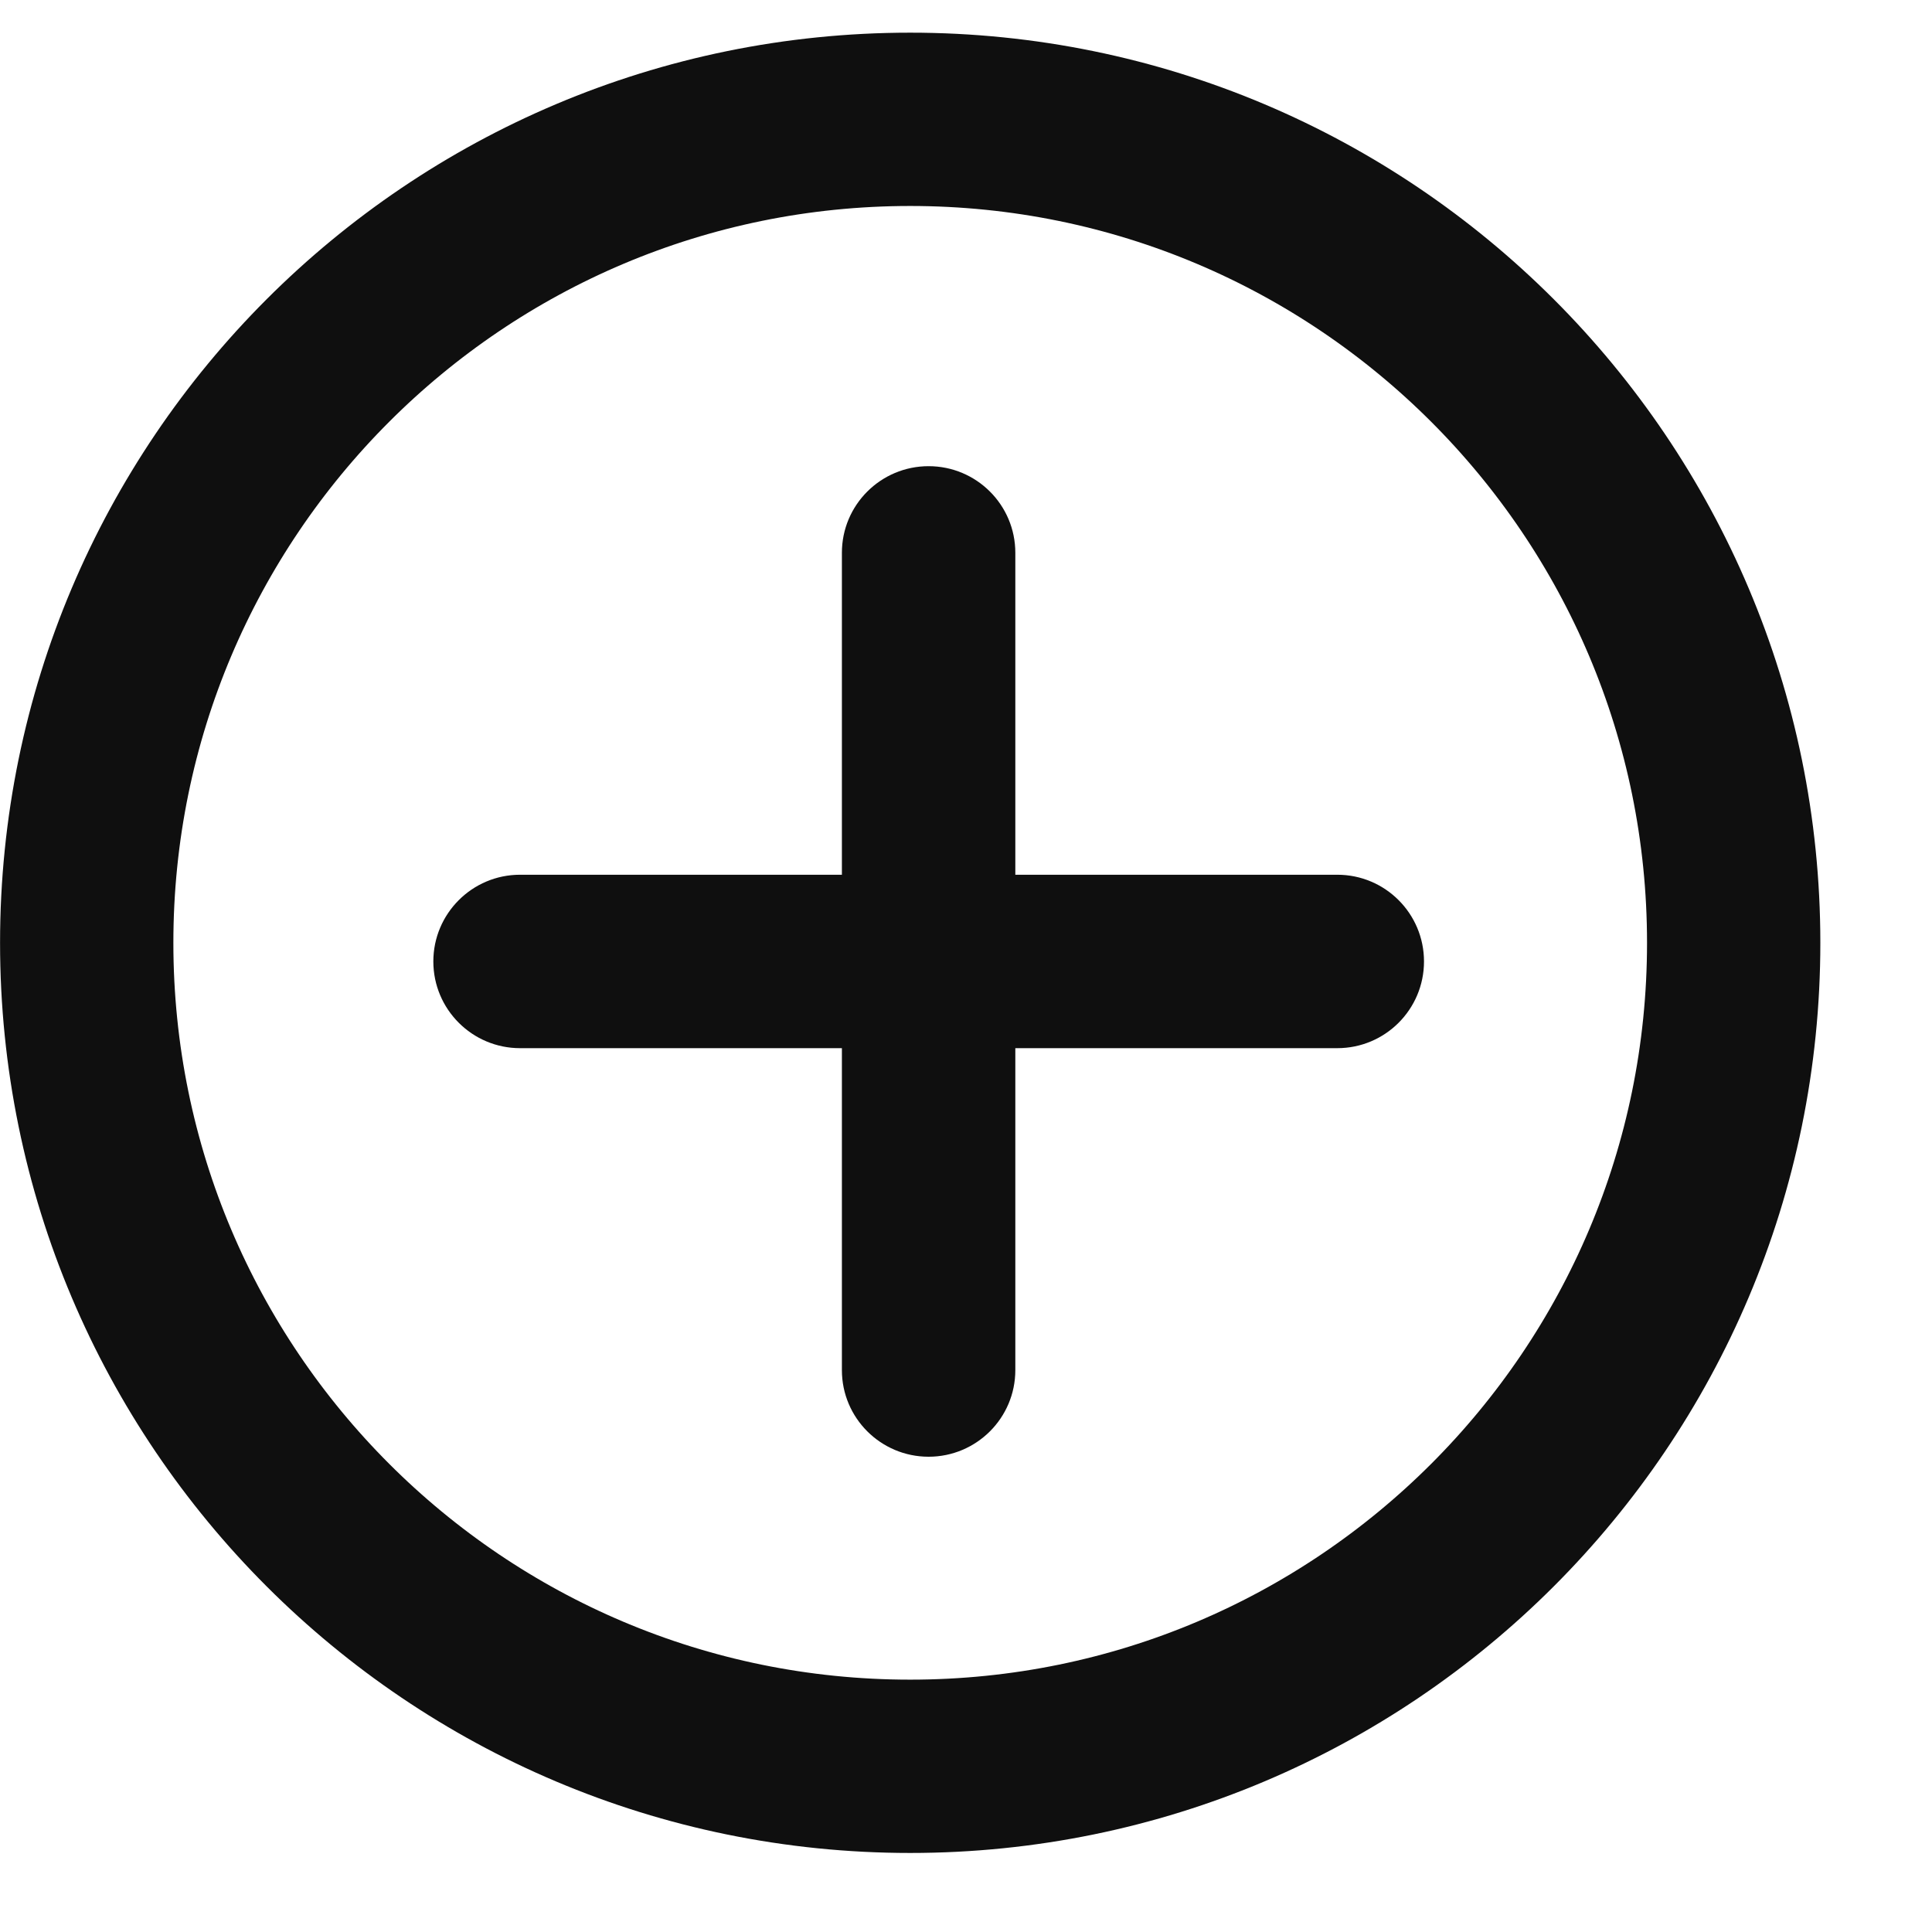
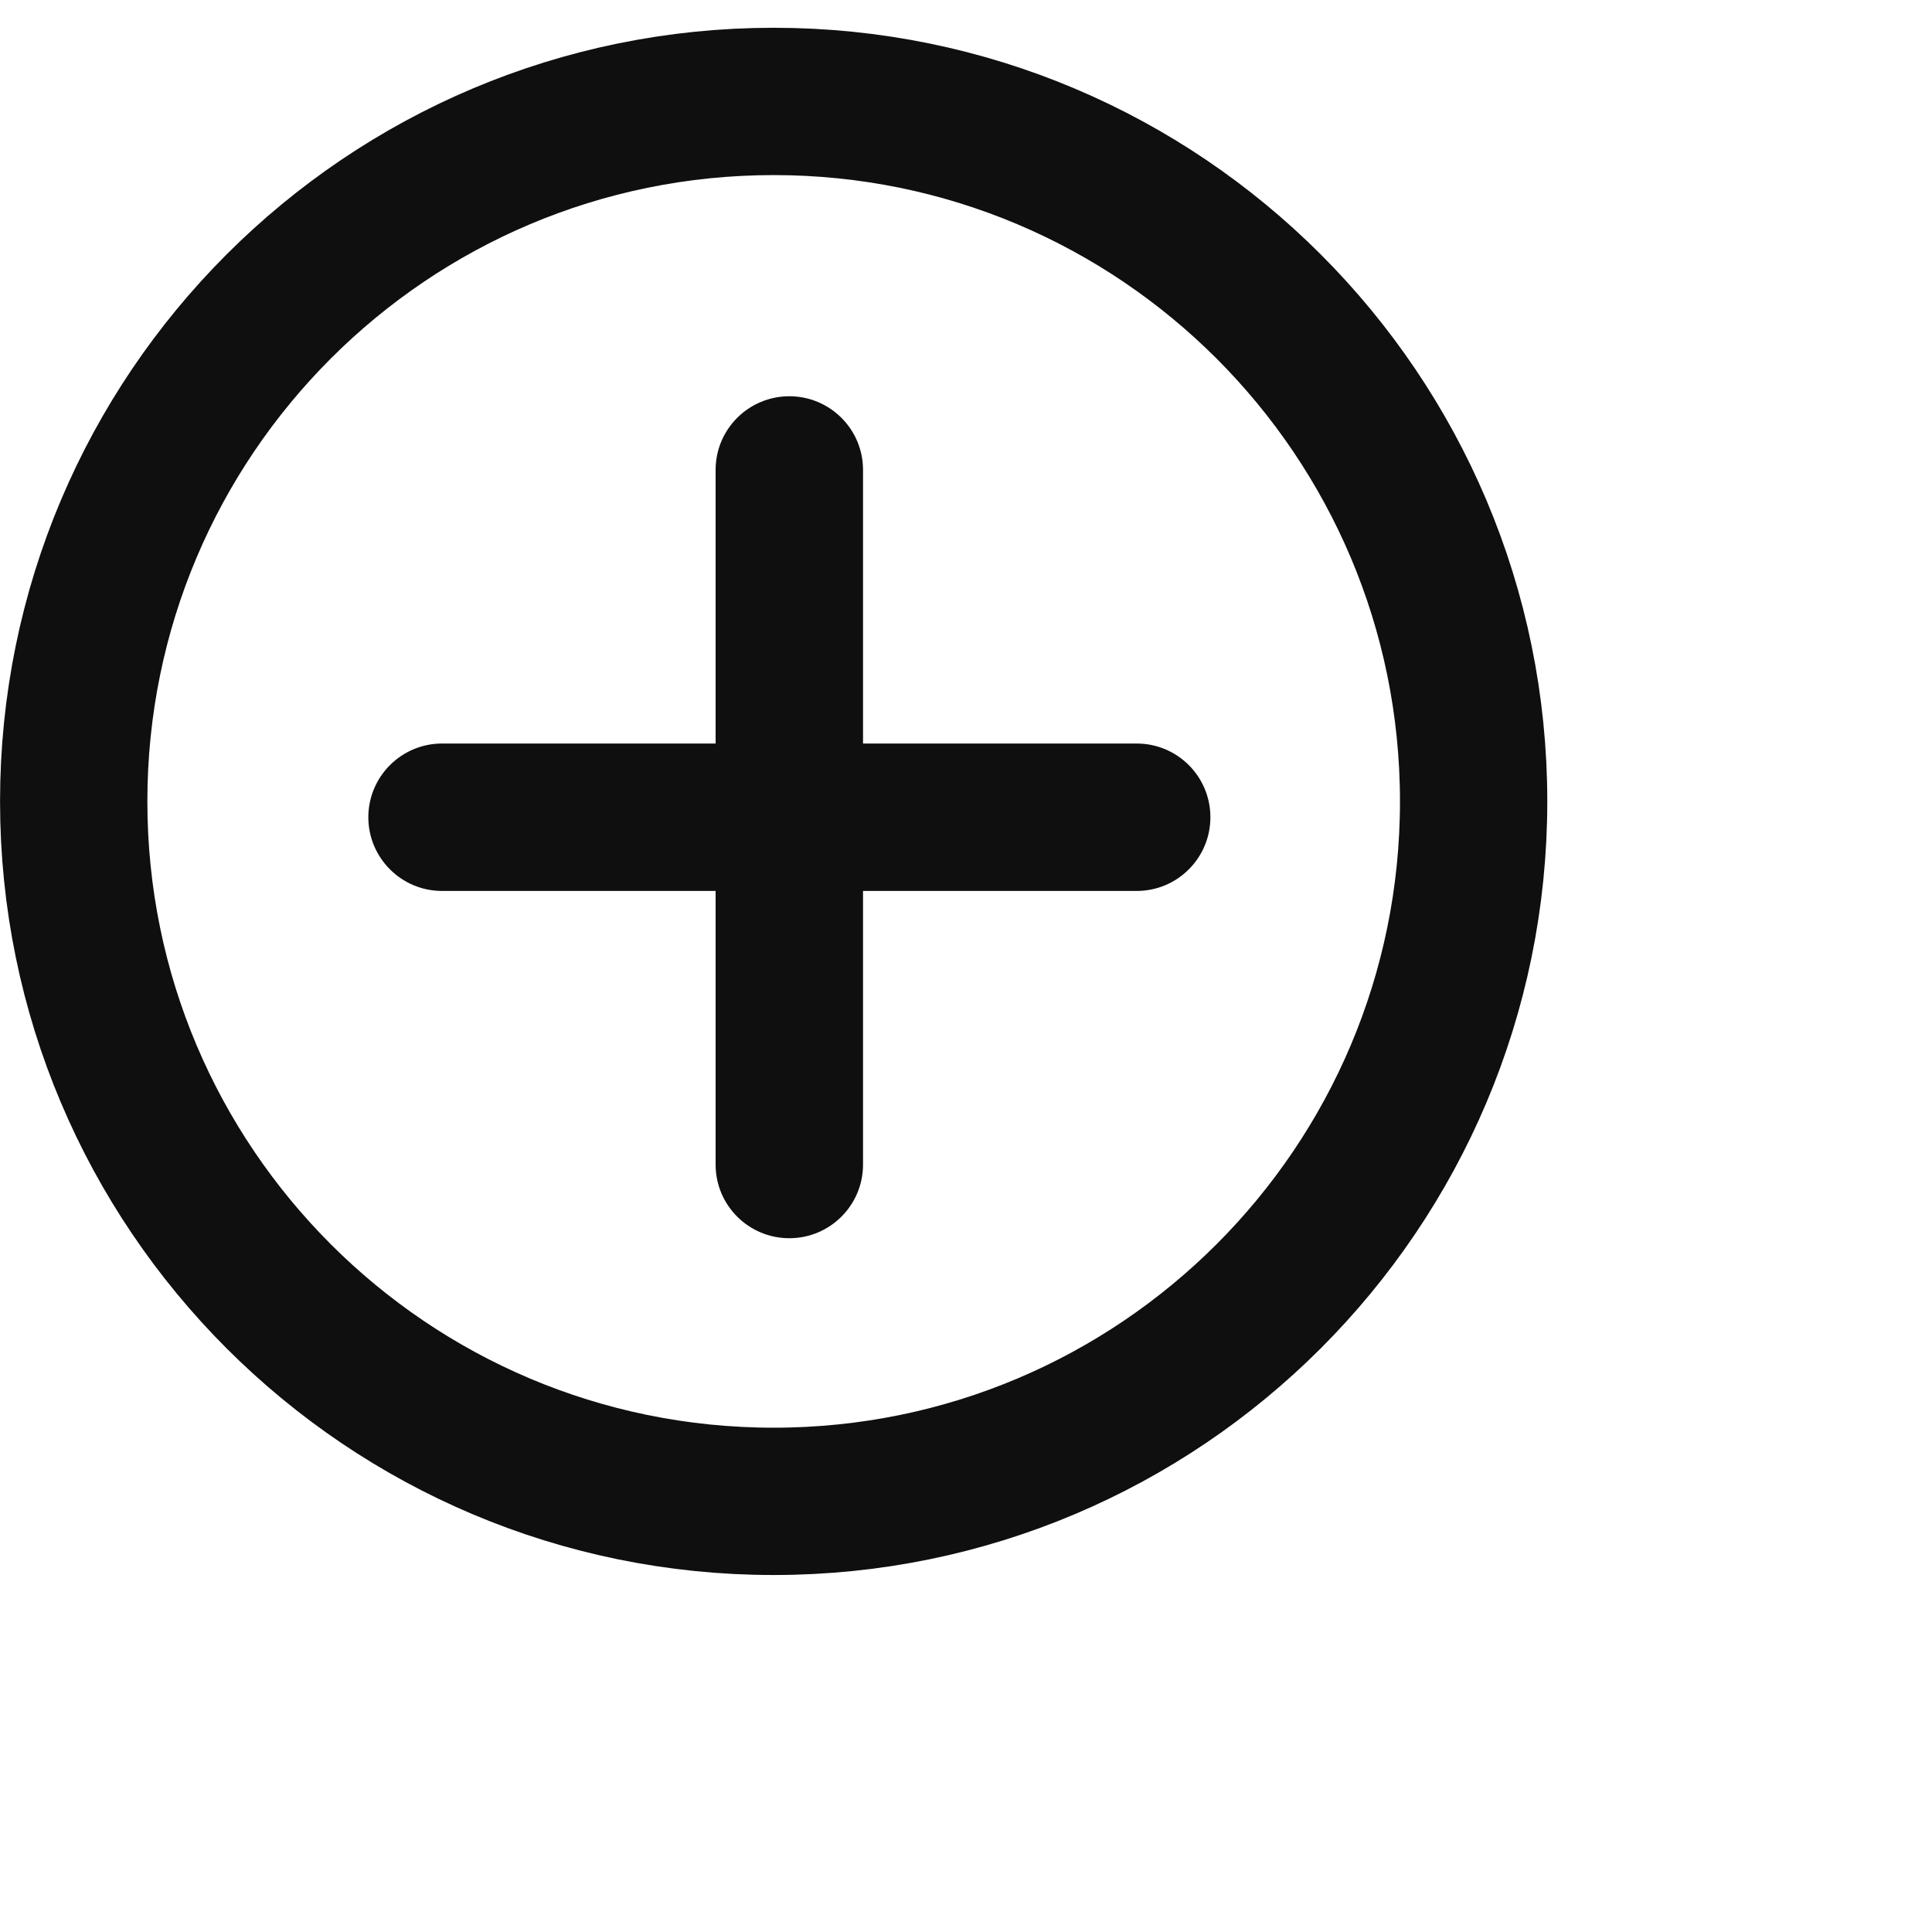
- <svg xmlns="http://www.w3.org/2000/svg" width="17" height="17" viewBox="0 0 17 17" fill="none">
+ <svg xmlns="http://www.w3.org/2000/svg" width="20" height="20" viewBox="-2 -1  20" fill="none">
  <circle cx="8.009" cy="8.296" r="7.246" stroke="#0F0F0F" stroke-width="1.525" />
  <path fill-rule="evenodd" clip-rule="evenodd" d="M8.934 4.864C8.934 4.443 8.592 4.102 8.171 4.102C7.75 4.102 7.408 4.443 7.408 4.864V7.697H4.576C4.155 7.697 3.813 8.039 3.813 8.46C3.813 8.881 4.155 9.223 4.576 9.223H7.408V12.056C7.408 12.477 7.75 12.818 8.171 12.818C8.592 12.818 8.934 12.477 8.934 12.056V9.223H11.767C12.189 9.223 12.53 8.881 12.53 8.46C12.53 8.039 12.189 7.697 11.767 7.697H8.934V4.864Z" fill="#0F0F0F" />
</svg>
